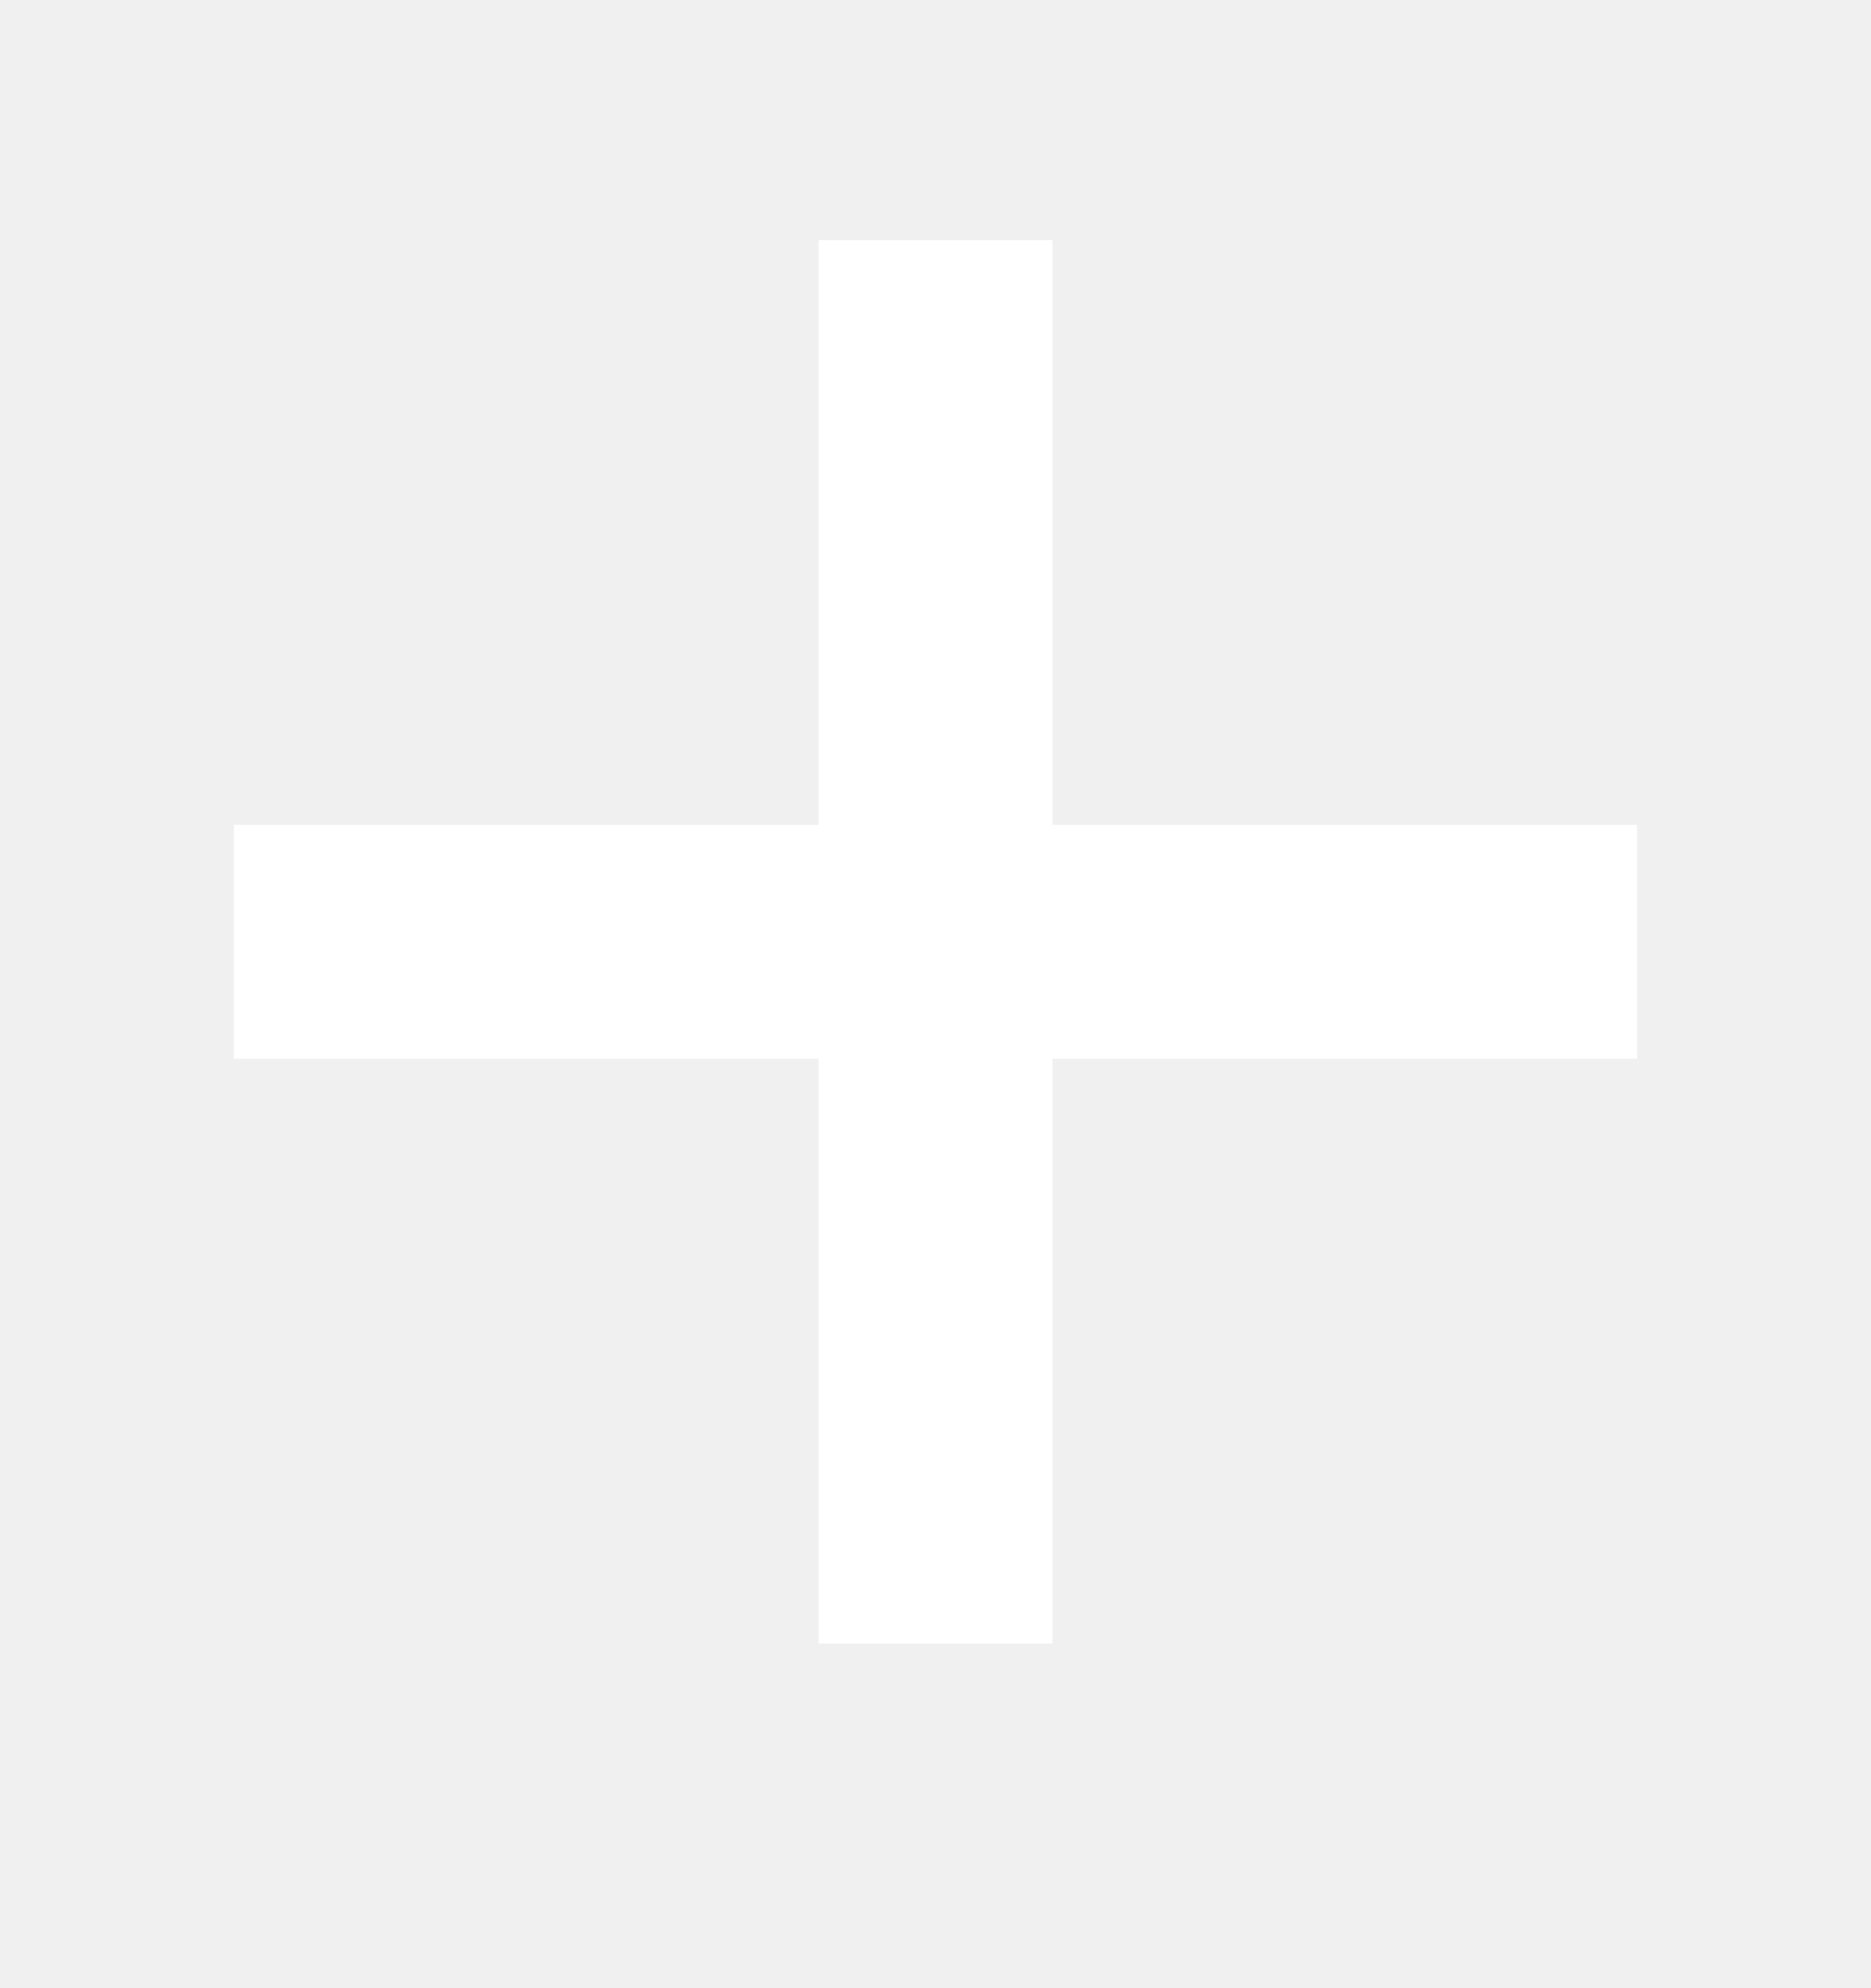
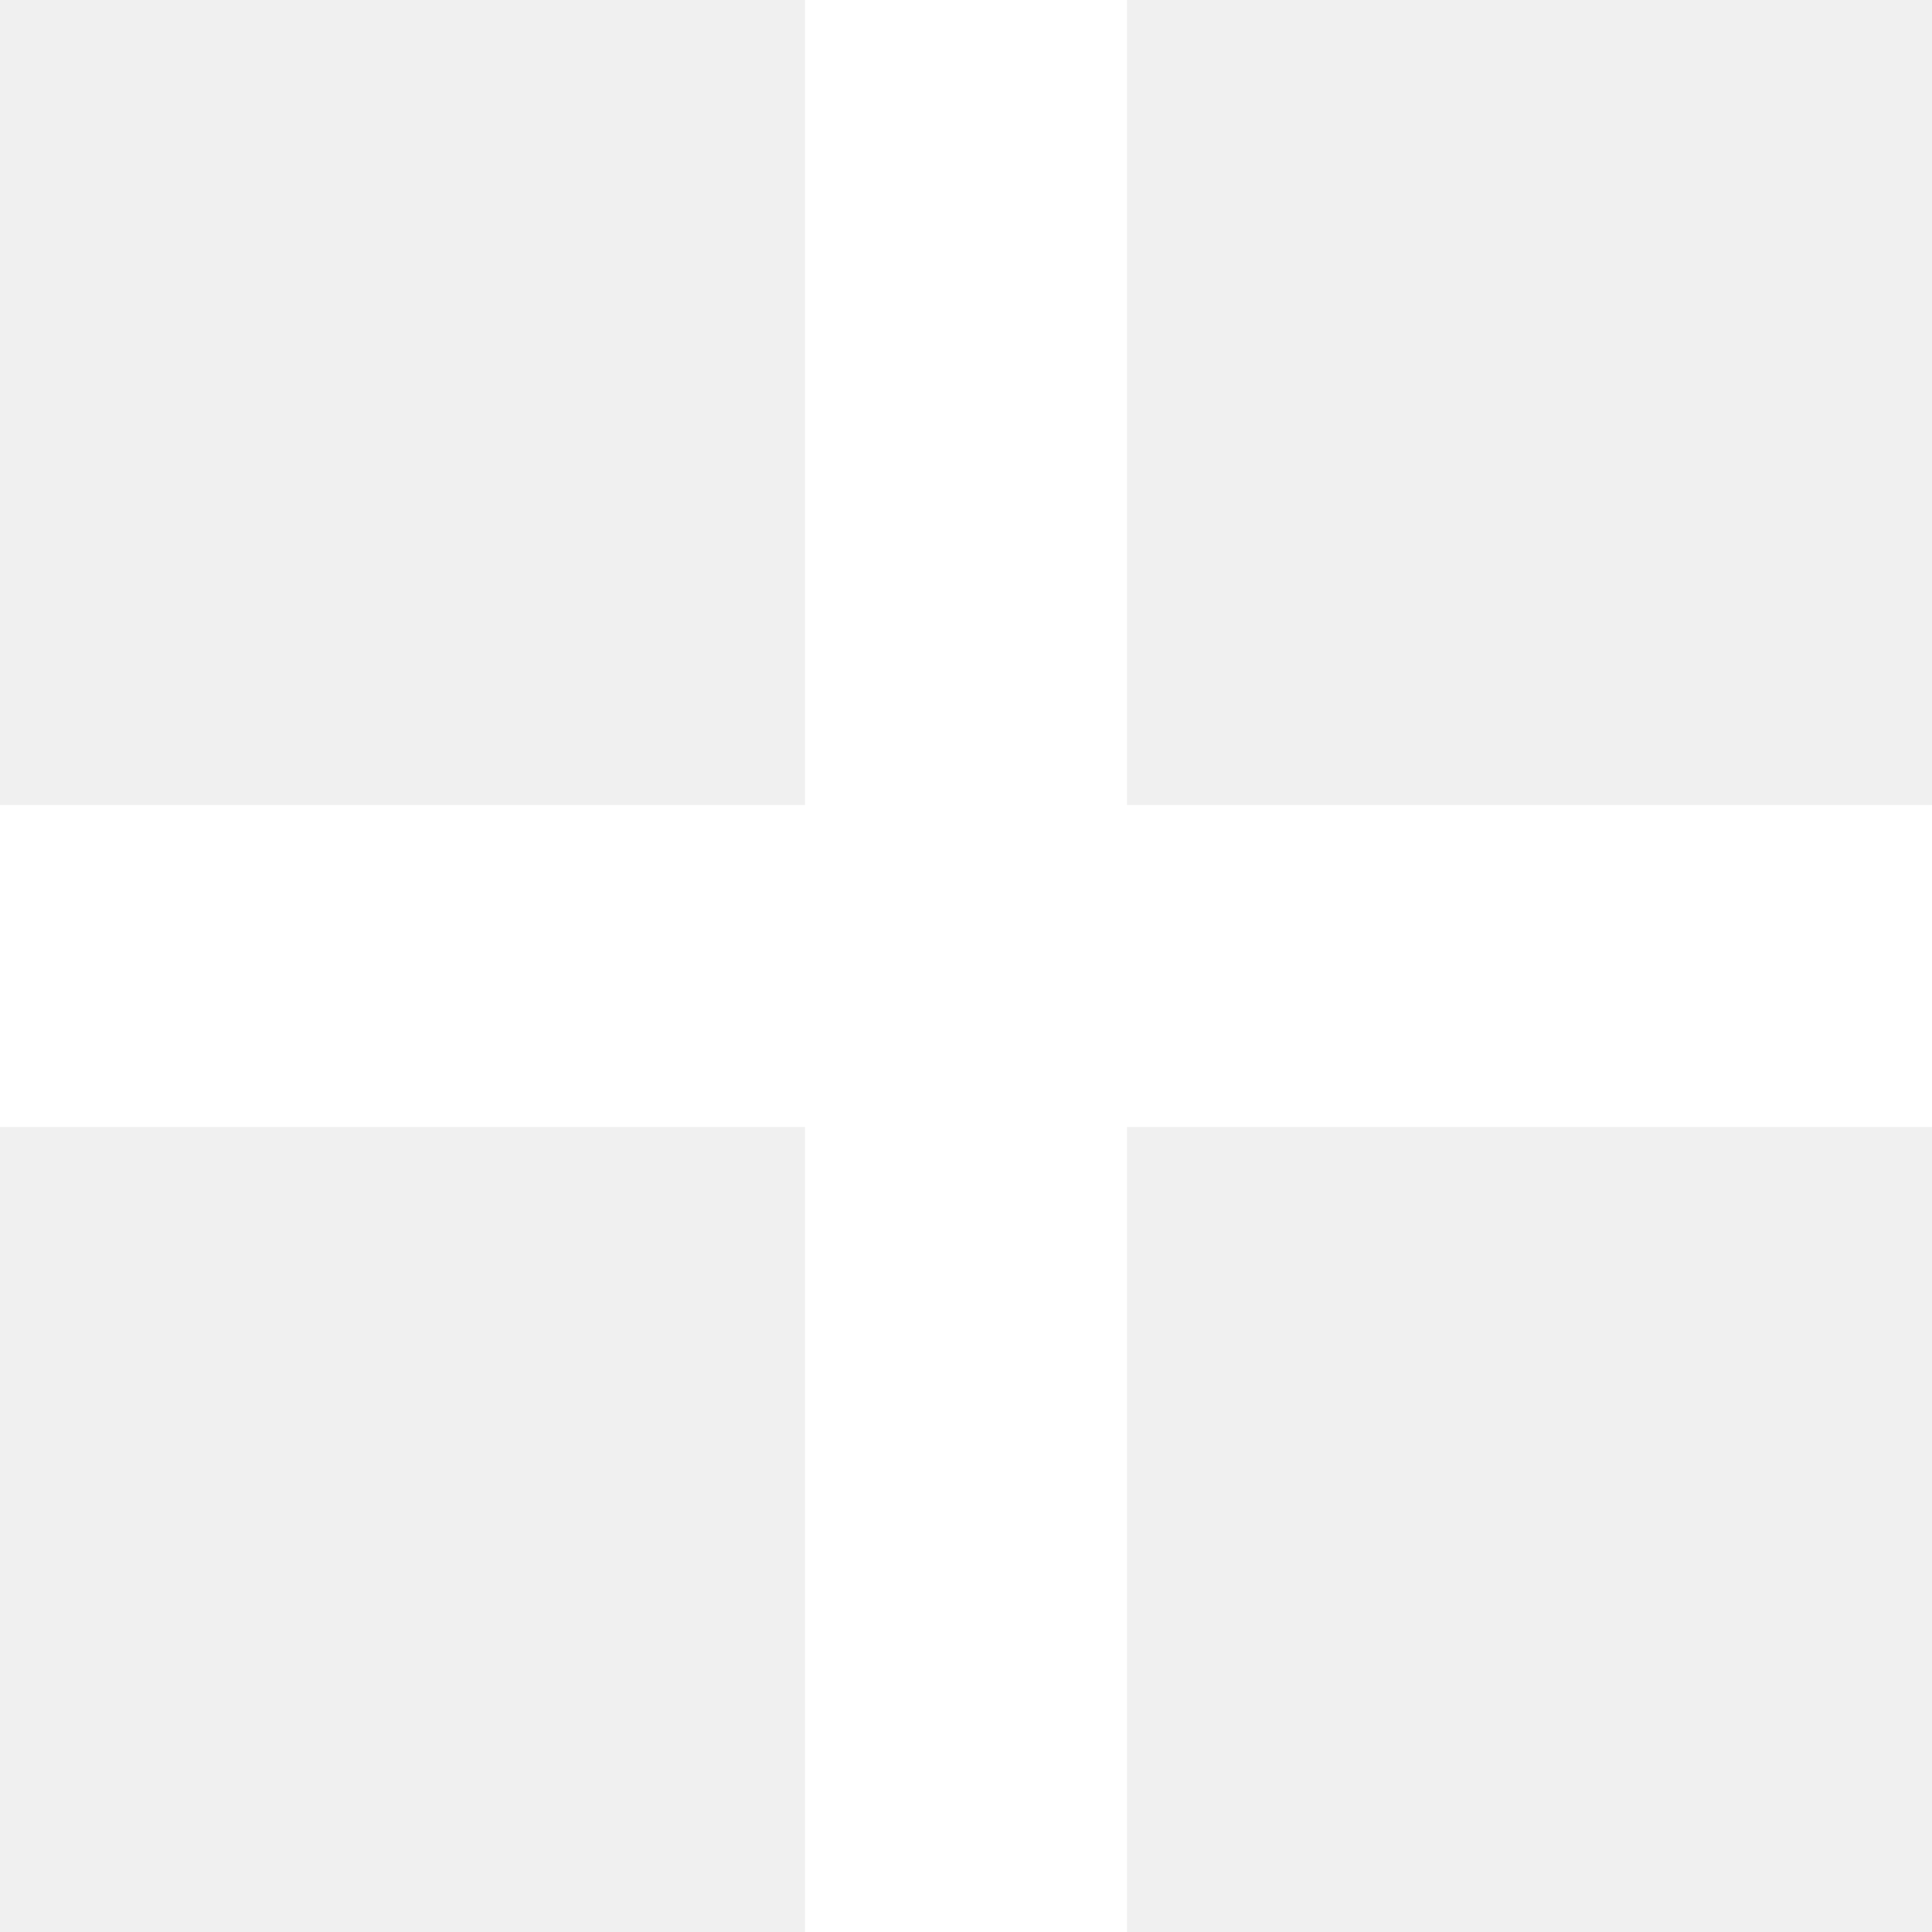
- <svg xmlns="http://www.w3.org/2000/svg" width="16" height="17" viewBox="0 0 16 17" fill="none">
-   <g clip-path="url(#clip0_648_736)">
-     <path fill-rule="evenodd" clip-rule="evenodd" d="M7 7.054V2.054H9V7.054H14V9.054H9V14.054H7V9.054H2V7.054H7Z" fill="white" />
-   </g>
-   <defs>
-     <clipPath id="clip0_648_736">
-       <rect width="16" height="16" fill="white" transform="translate(0 0.0537109)" />
-     </clipPath>
-   </defs>
+ <svg xmlns="http://www.w3.org/2000/svg" width="12" height="12" viewBox="0 0 12 12" fill="none">
+   <path fill-rule="evenodd" clip-rule="evenodd" d="M5 5V0H7V5H12V7H7V12H5V7H0V5H5Z" fill="white" />
</svg>
